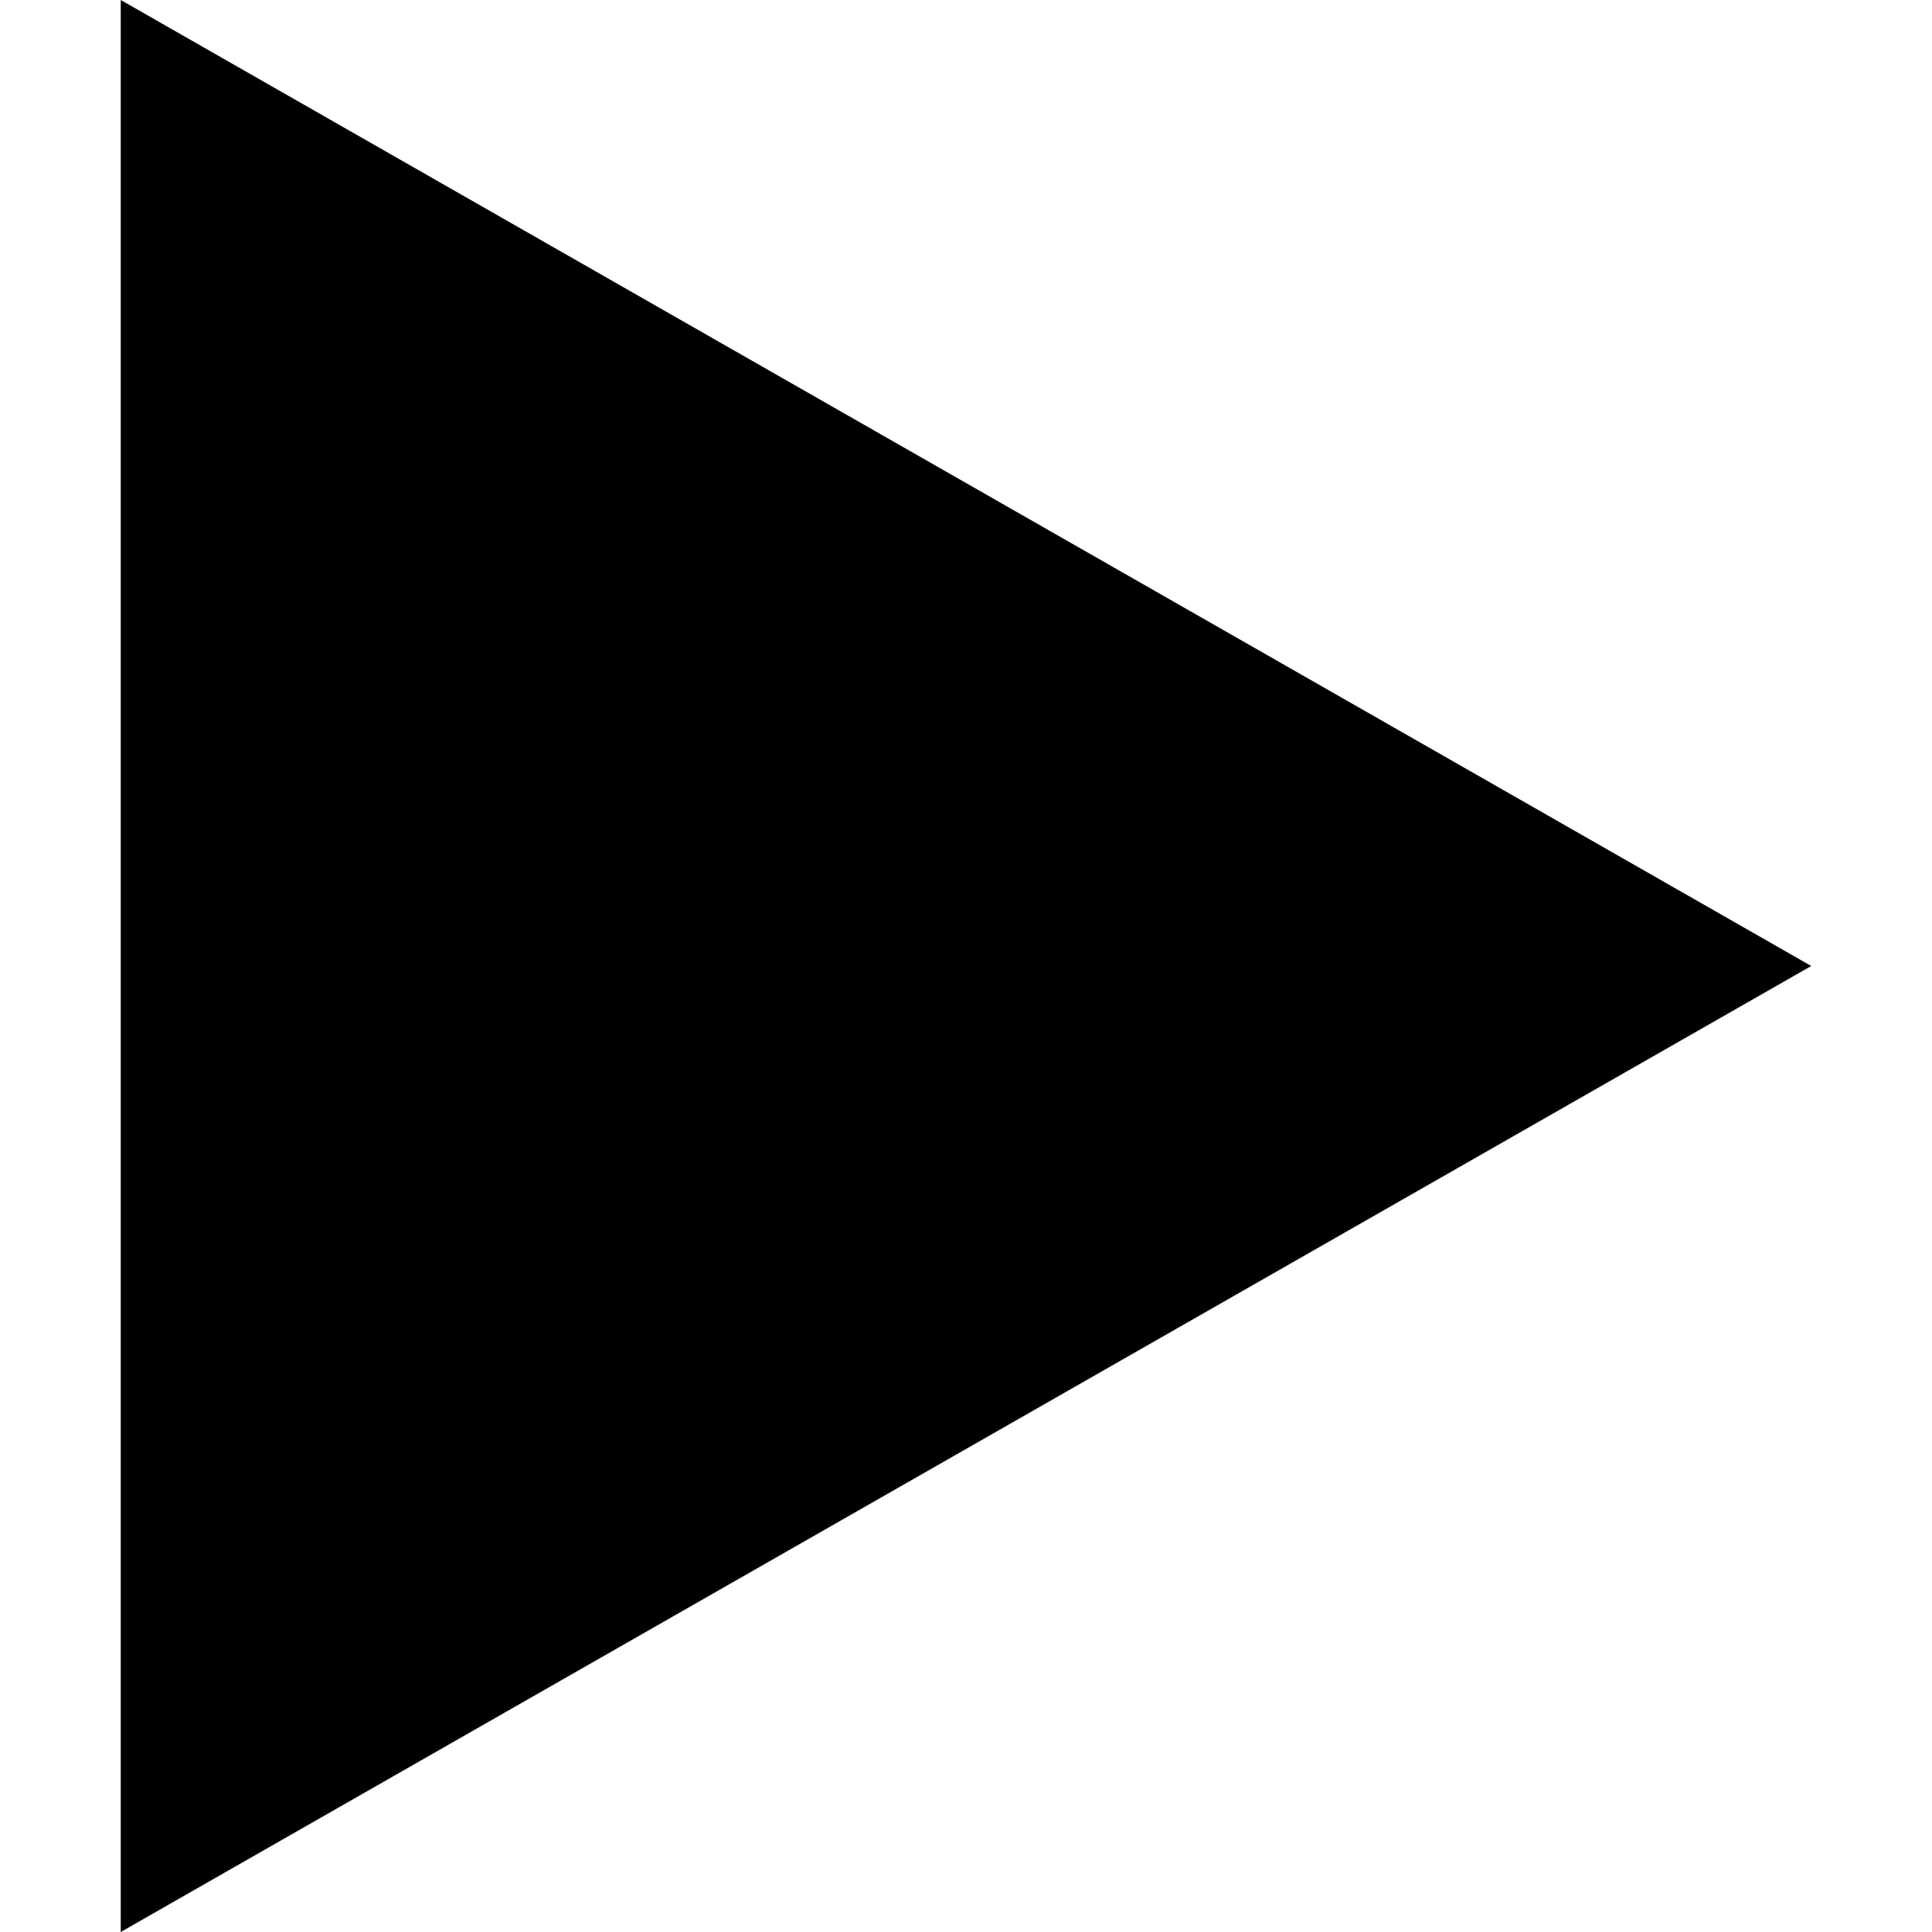
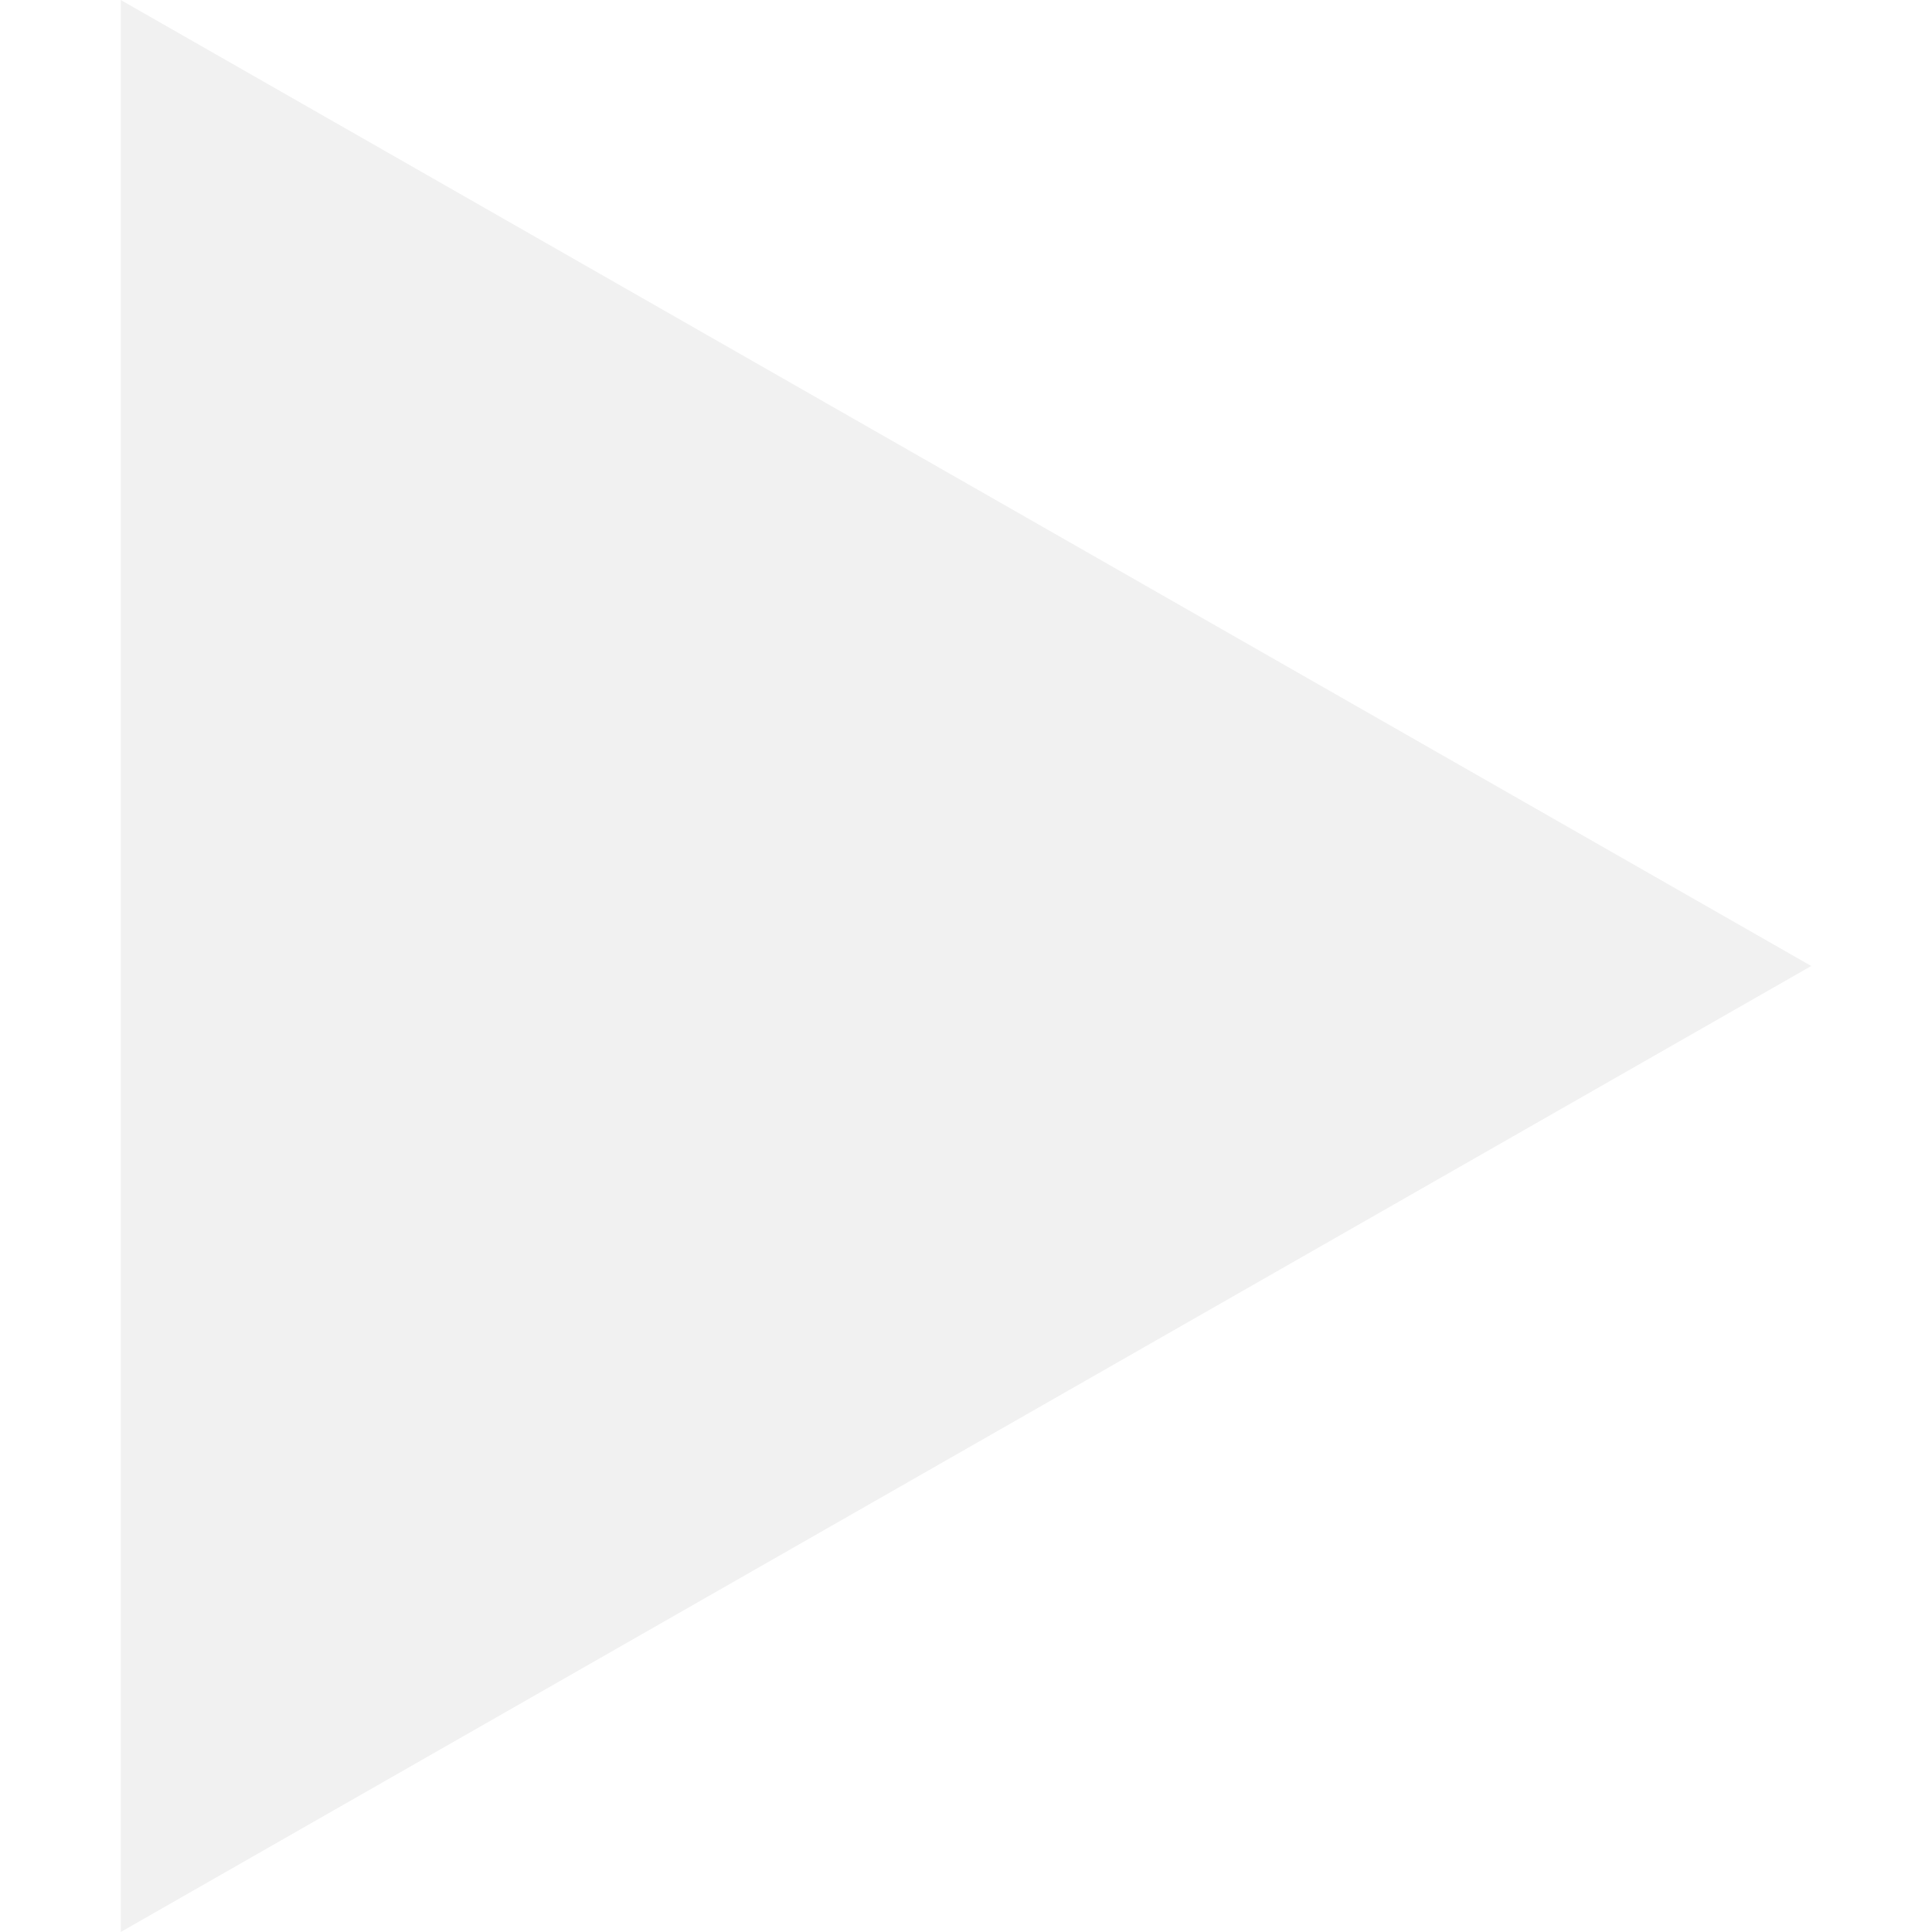
<svg xmlns="http://www.w3.org/2000/svg" width="800px" height="800px" viewBox="-0.5 0 8 8" version="1.1">
  <defs>

</defs>
  <g id="Page-1" stroke="none" stroke-width="1" fill="none" fill-rule="evenodd">
-     <g id="Dribbble-Light-Preview" transform="translate(-427, -3765)" fill="#000000">
+     <g id="Dribbble-Light-Preview" transform="translate(-427, -3765)" fill="#f1f1f1">
      <g id="icons" transform="translate(56, 160)">
        <polygon id="play-[#1001]" points="371 3605 371 3613 378 3609">

</polygon>
      </g>
    </g>
  </g>
</svg>
